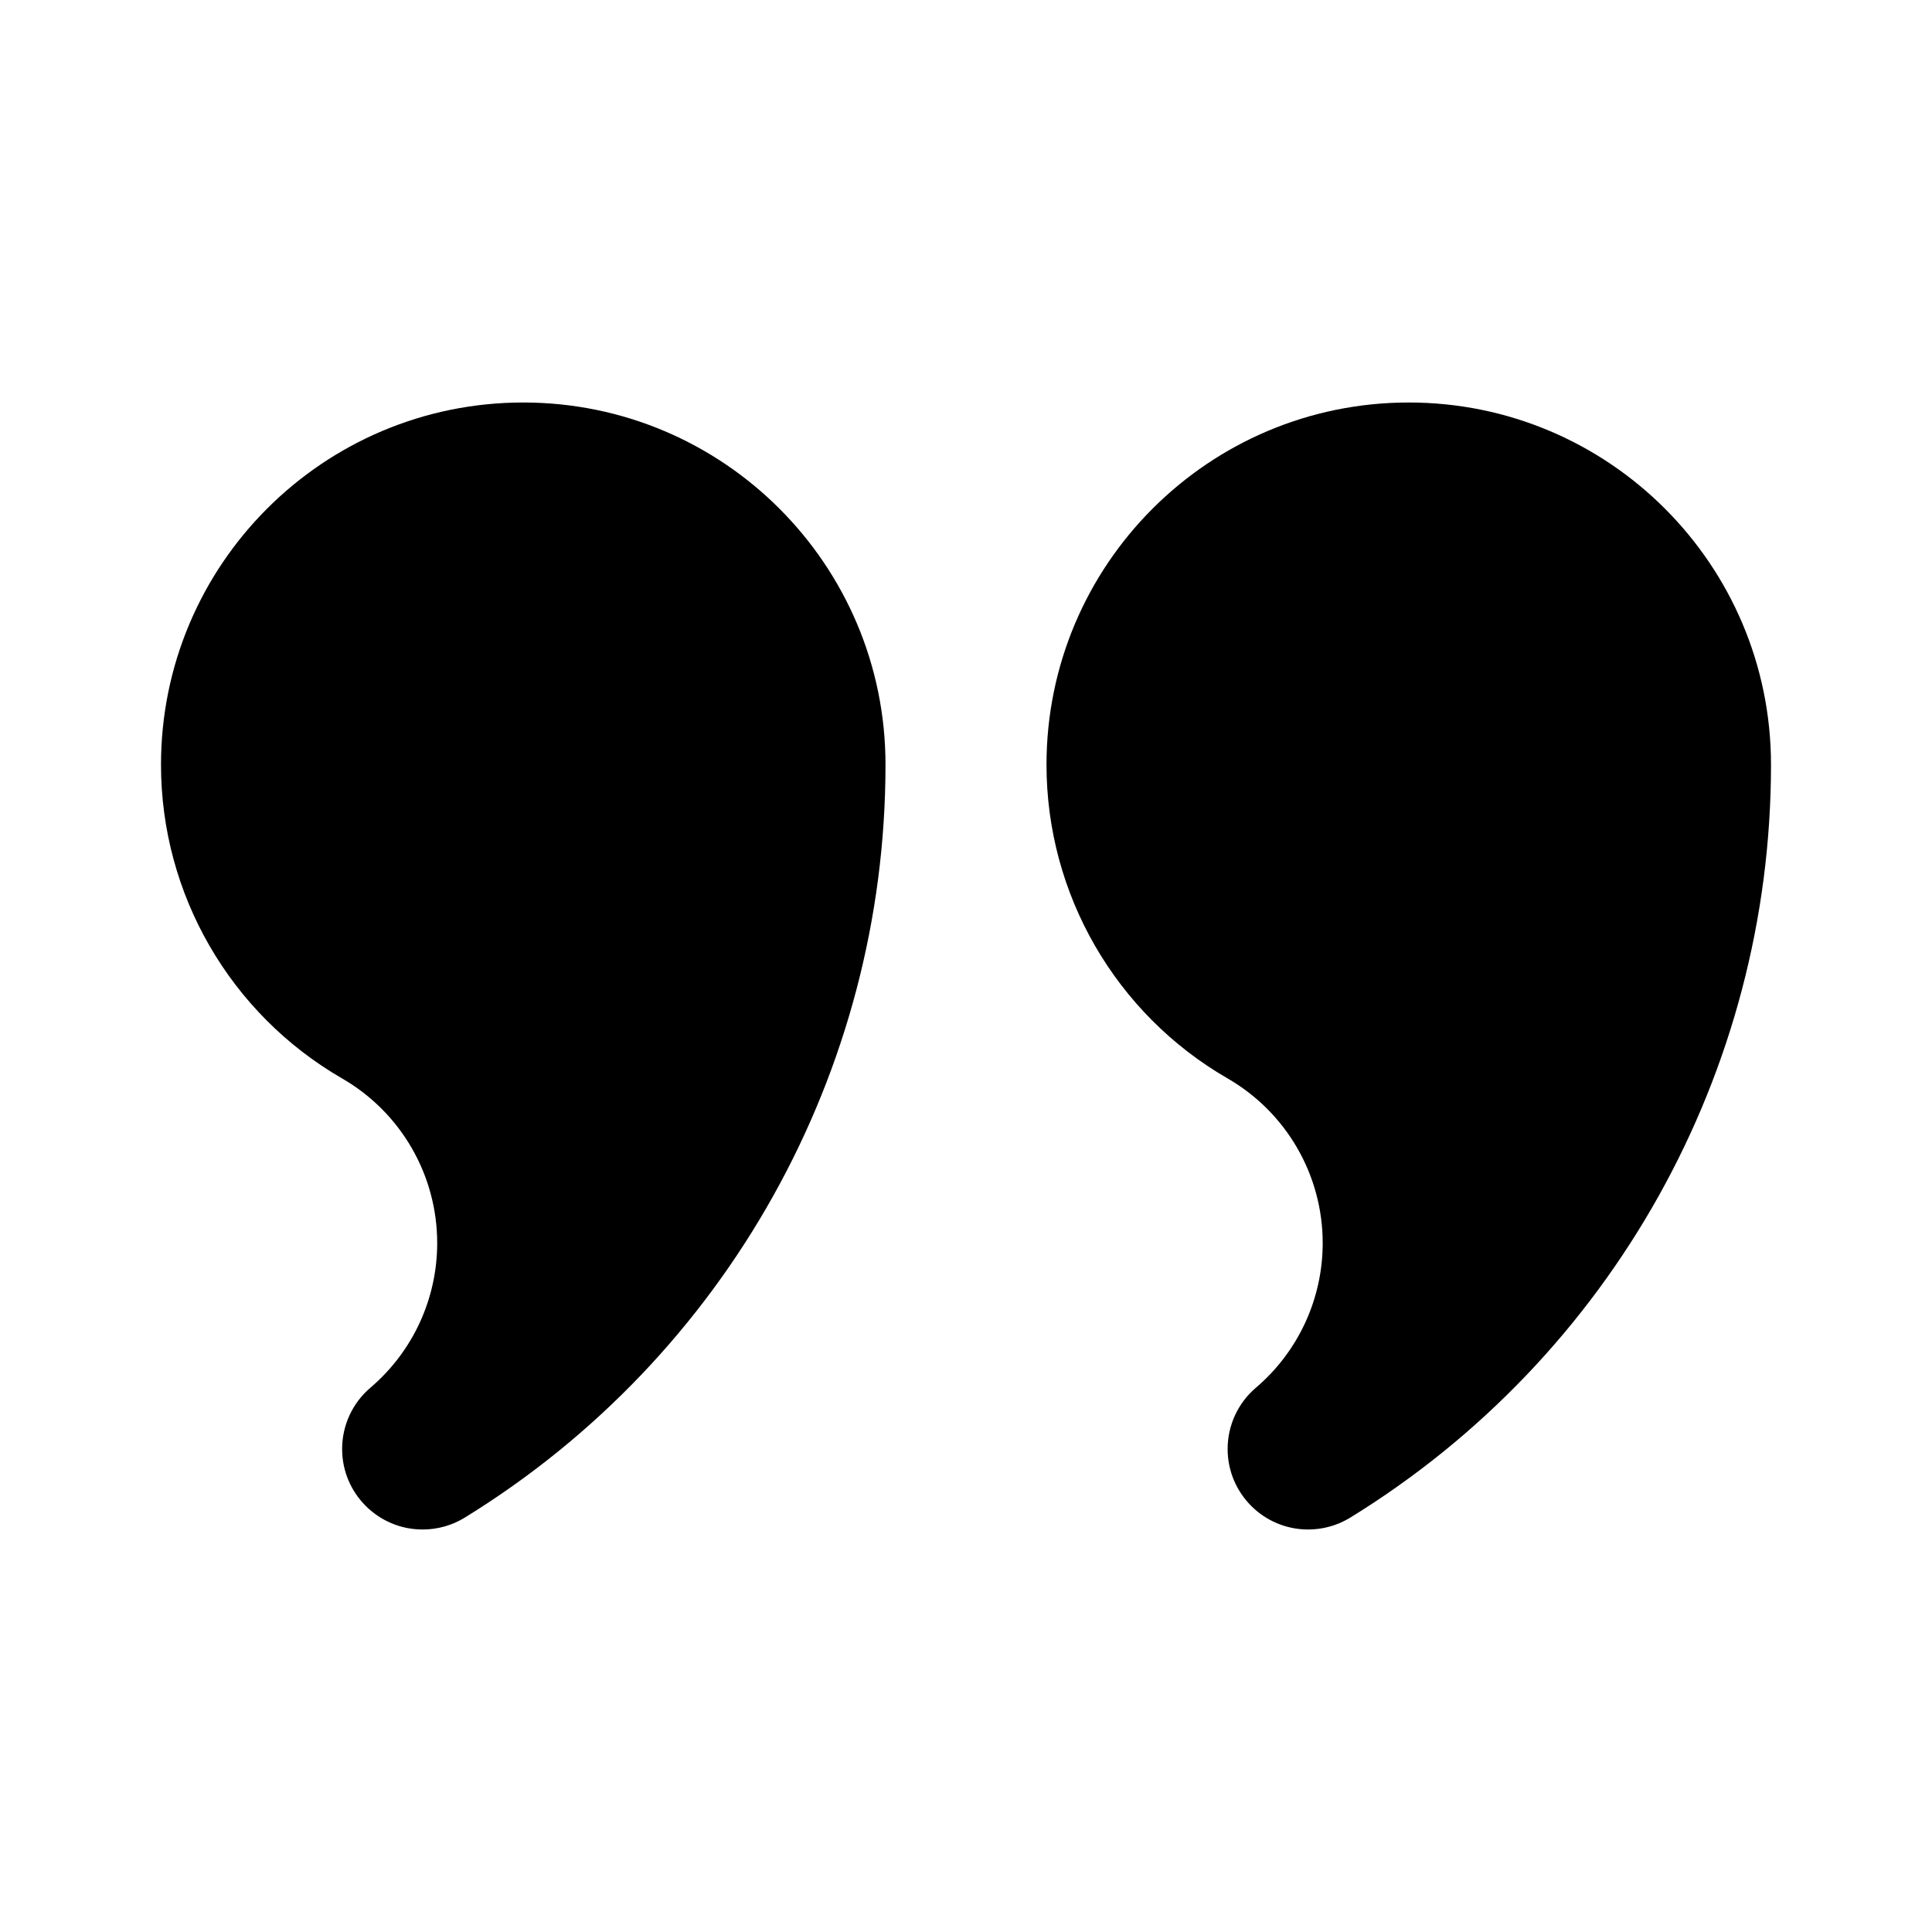
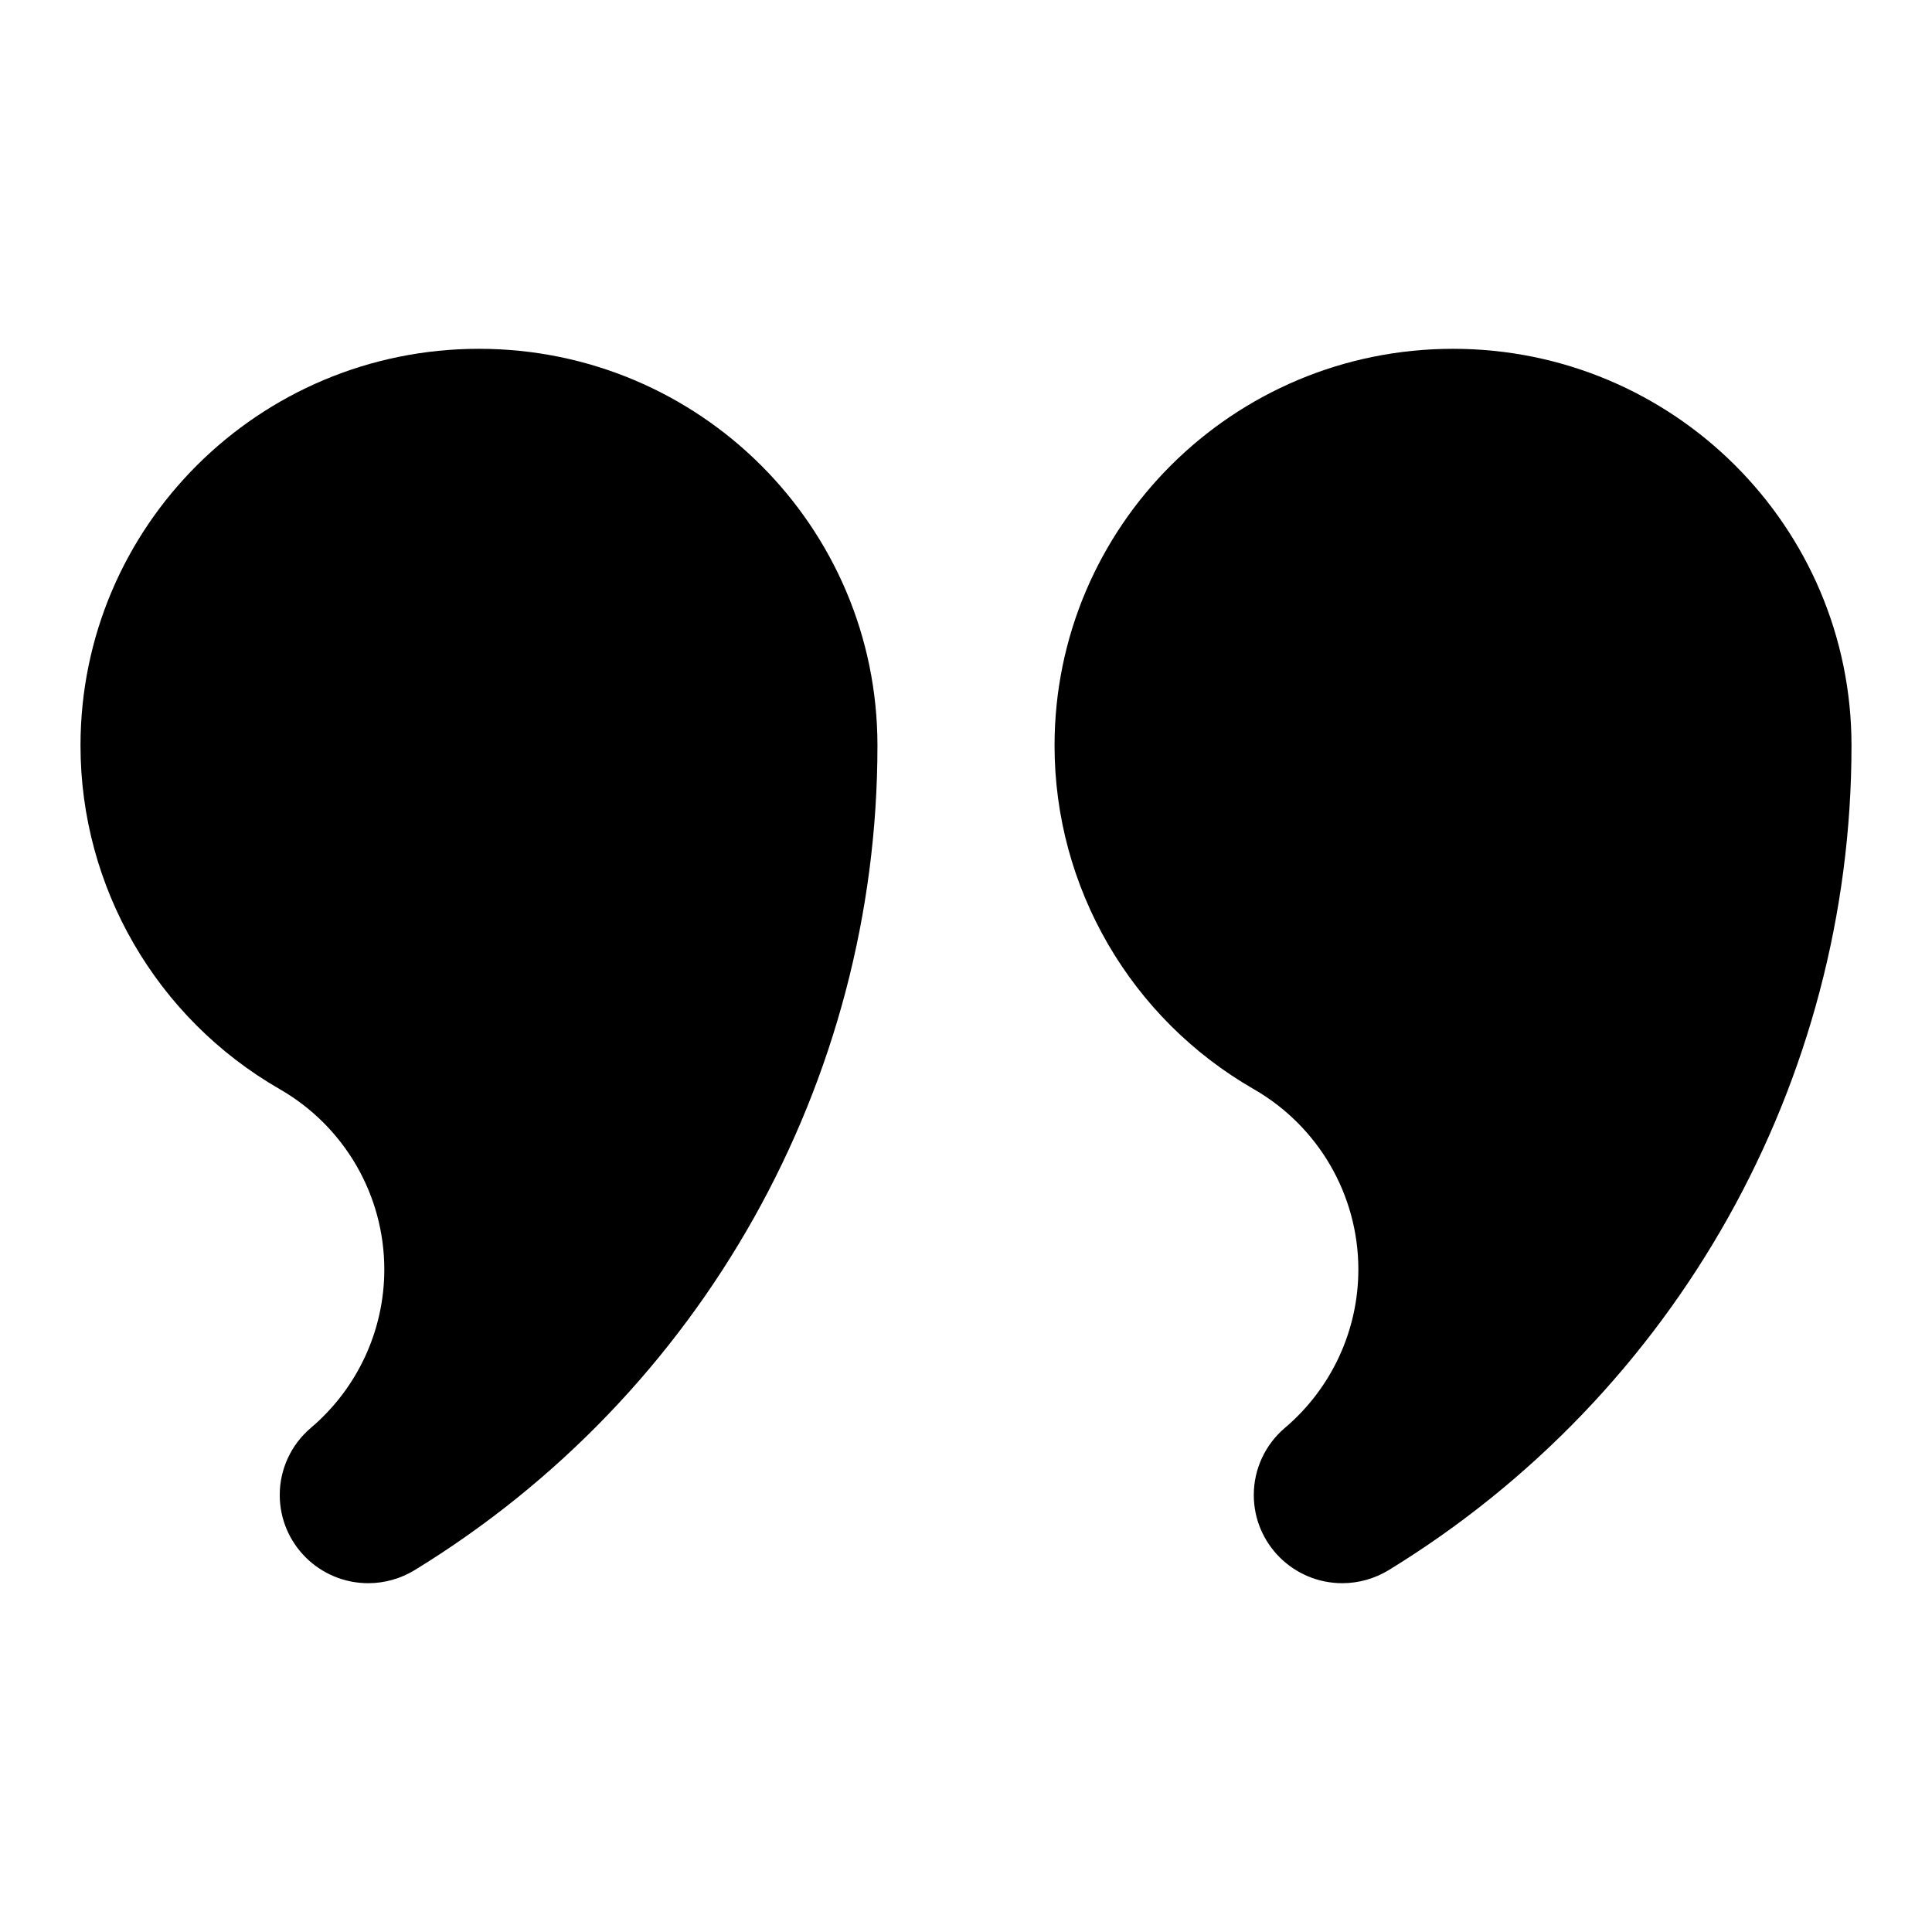
<svg xmlns="http://www.w3.org/2000/svg" width="24" height="24" viewBox="0 0 24 24" fill="none">
-   <path d="M11 9.5C11 13.313 9.022 16.853 5.774 18.852C5.617 18.949 5.435 19 5.25 19C4.698 19 4.25 18.552 4.25 18C4.25 17.707 4.378 17.429 4.601 17.239C5.128 16.79 5.431 16.134 5.431 15.442C5.431 14.598 4.981 13.819 4.25 13.397C2.858 12.593 2 11.108 2 9.5C2 7.015 4.015 5 6.5 5C8.985 5 11 7.015 11 9.5ZM22 9.5C22 13.313 20.022 16.853 16.774 18.852C16.616 18.949 16.435 19 16.25 19C15.698 19 15.25 18.552 15.25 18C15.25 17.707 15.378 17.429 15.601 17.239C16.128 16.79 16.431 16.134 16.431 15.442C16.431 14.598 15.981 13.819 15.25 13.397C13.858 12.593 13 11.108 13 9.5C13 7.015 15.015 5 17.5 5C19.985 5 22 7.015 22 9.5Z" fill="currentColor" />
+   <path d="M10.9 9.262C10.9 13.438 8.724 17.316 5.152 19.504C4.978 19.61 4.779 19.667 4.575 19.667C3.967 19.667 3.475 19.176 3.475 18.571C3.475 18.251 3.616 17.946 3.861 17.738C4.44 17.247 4.774 16.527 4.774 15.77C4.774 14.846 4.279 13.992 3.475 13.53C1.944 12.65 1 11.023 1 9.262C1 6.54 3.216 4.333 5.95 4.333C8.684 4.333 10.9 6.54 10.9 9.262ZM23 9.262C23 13.438 20.824 17.316 17.252 19.504C17.078 19.61 16.878 19.667 16.675 19.667C16.067 19.667 15.575 19.176 15.575 18.571C15.575 18.251 15.716 17.946 15.961 17.738C16.54 17.247 16.874 16.527 16.874 15.77C16.874 14.846 16.379 13.992 15.575 13.53C14.043 12.65 13.1 11.023 13.1 9.262C13.1 6.54 15.316 4.333 18.05 4.333C20.784 4.333 23 6.54 23 9.262Z" fill="currentColor" />
</svg>
